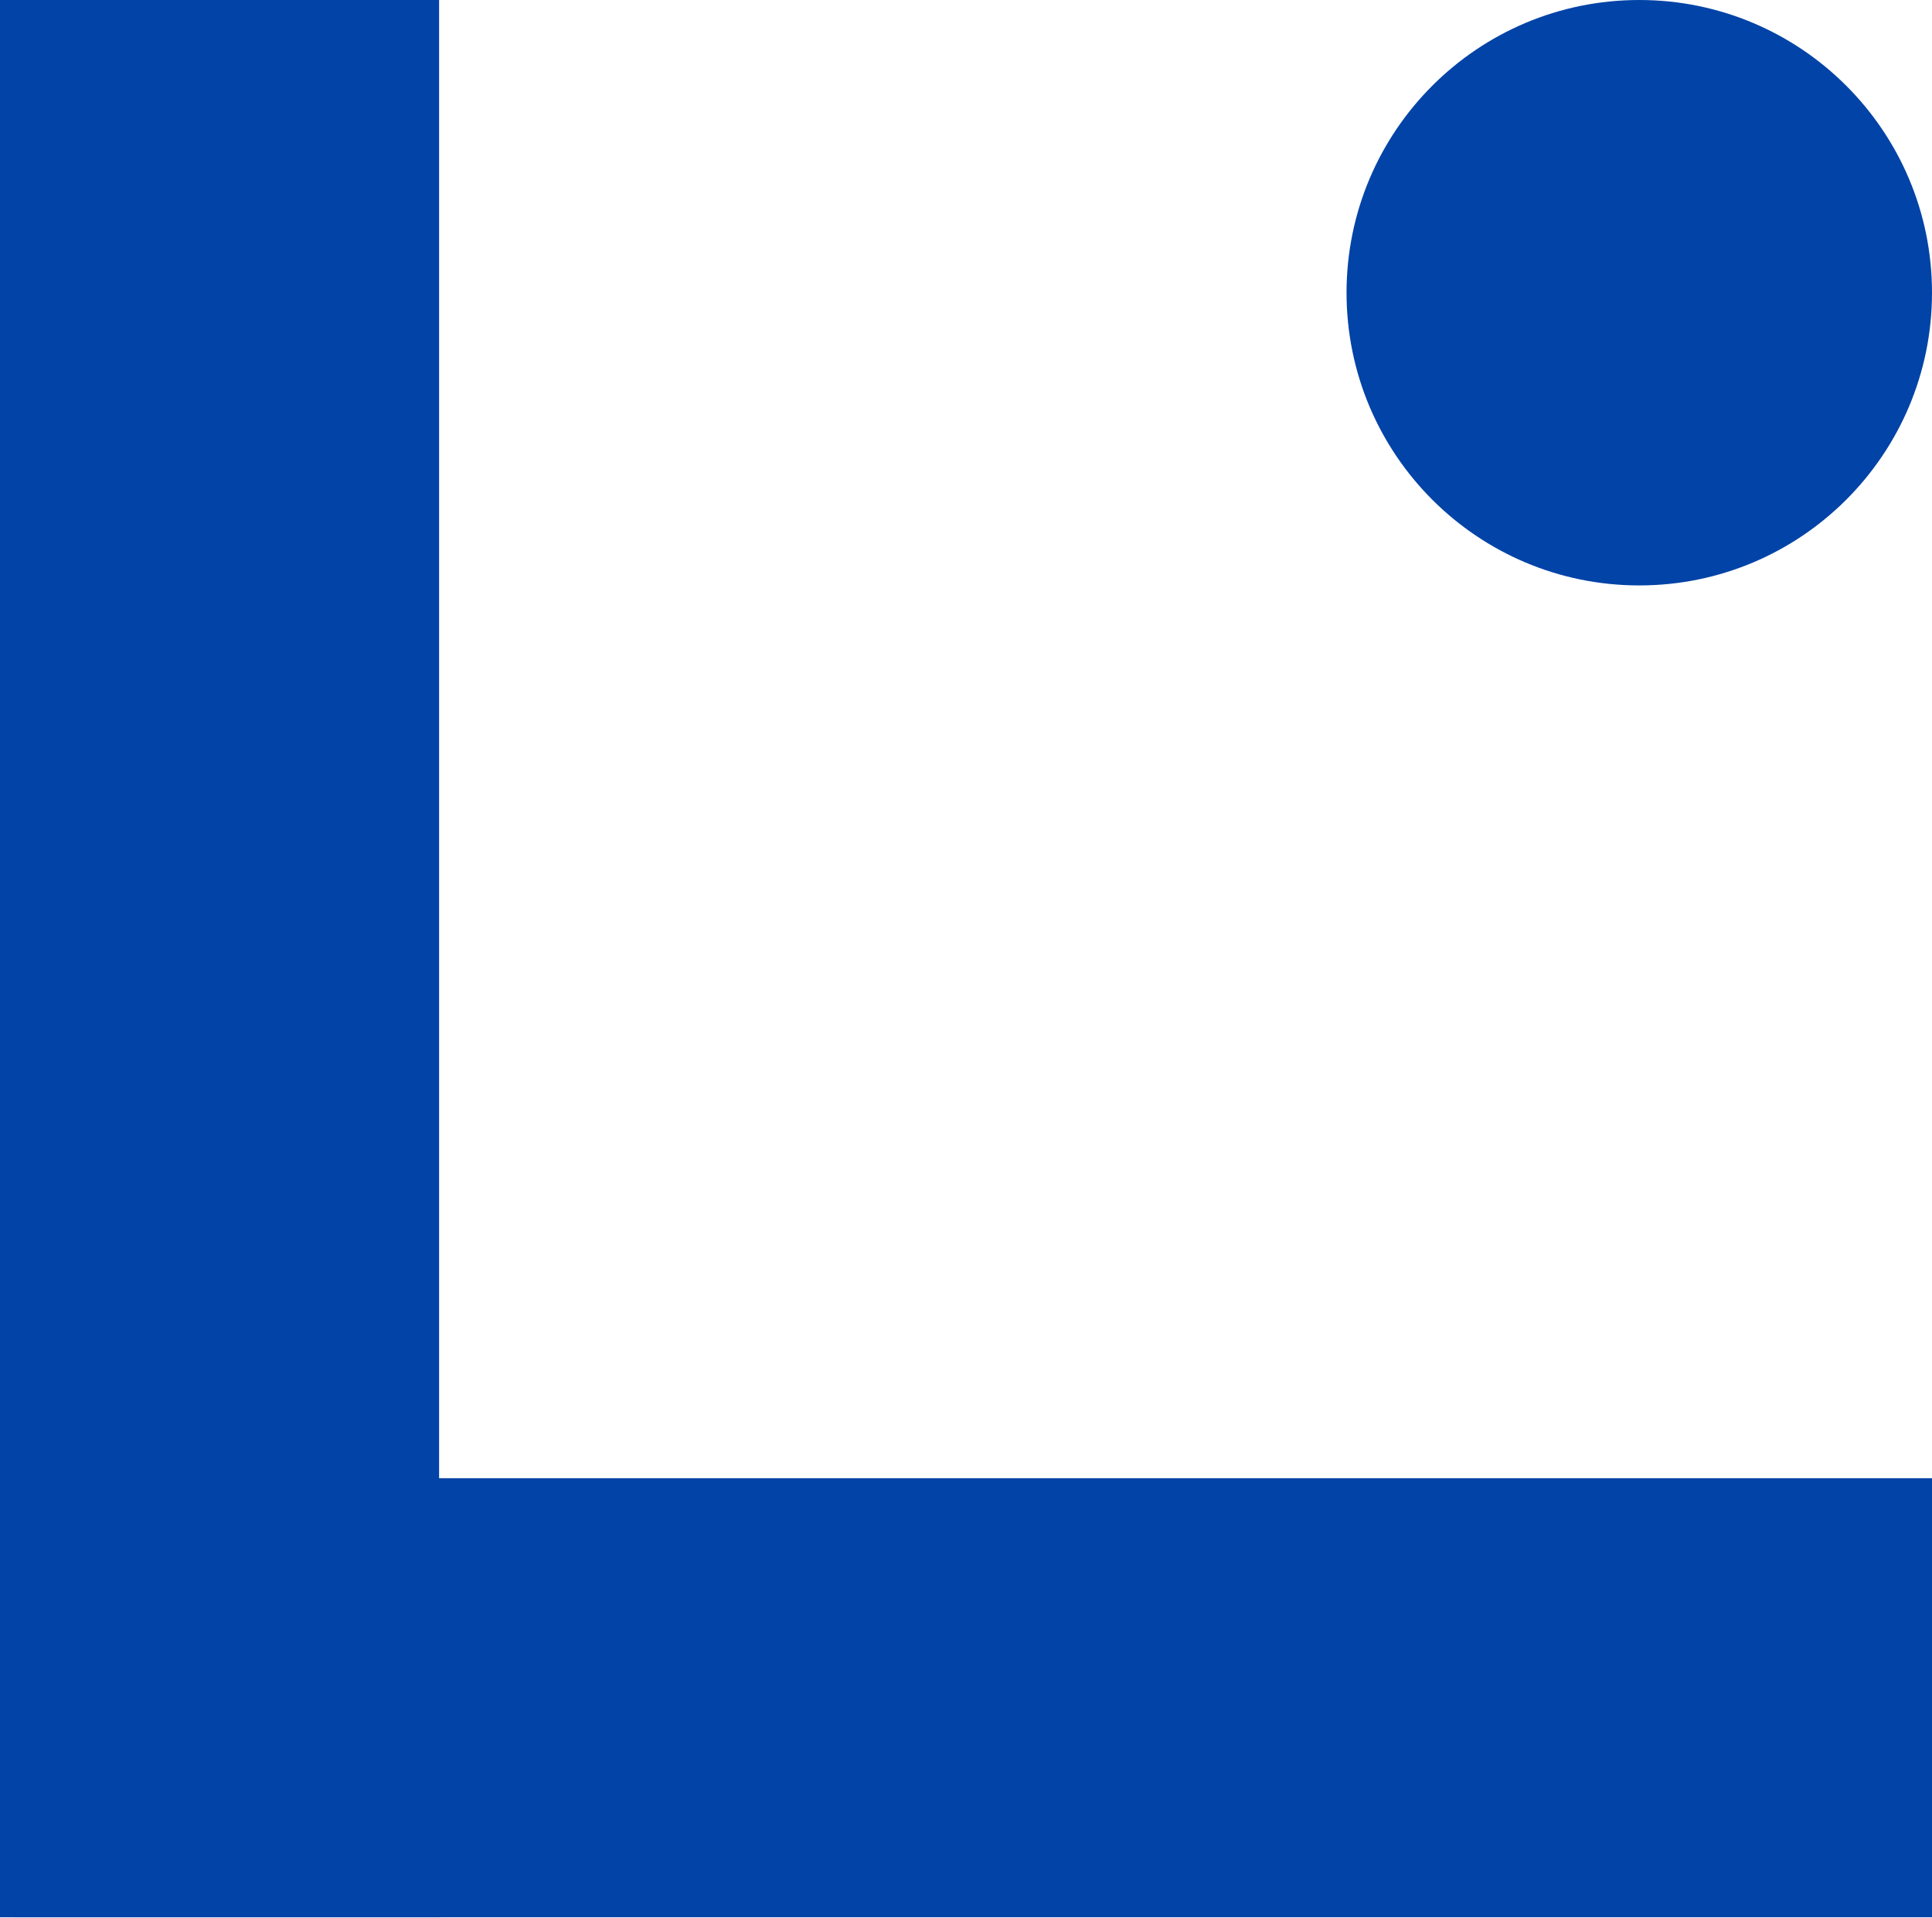
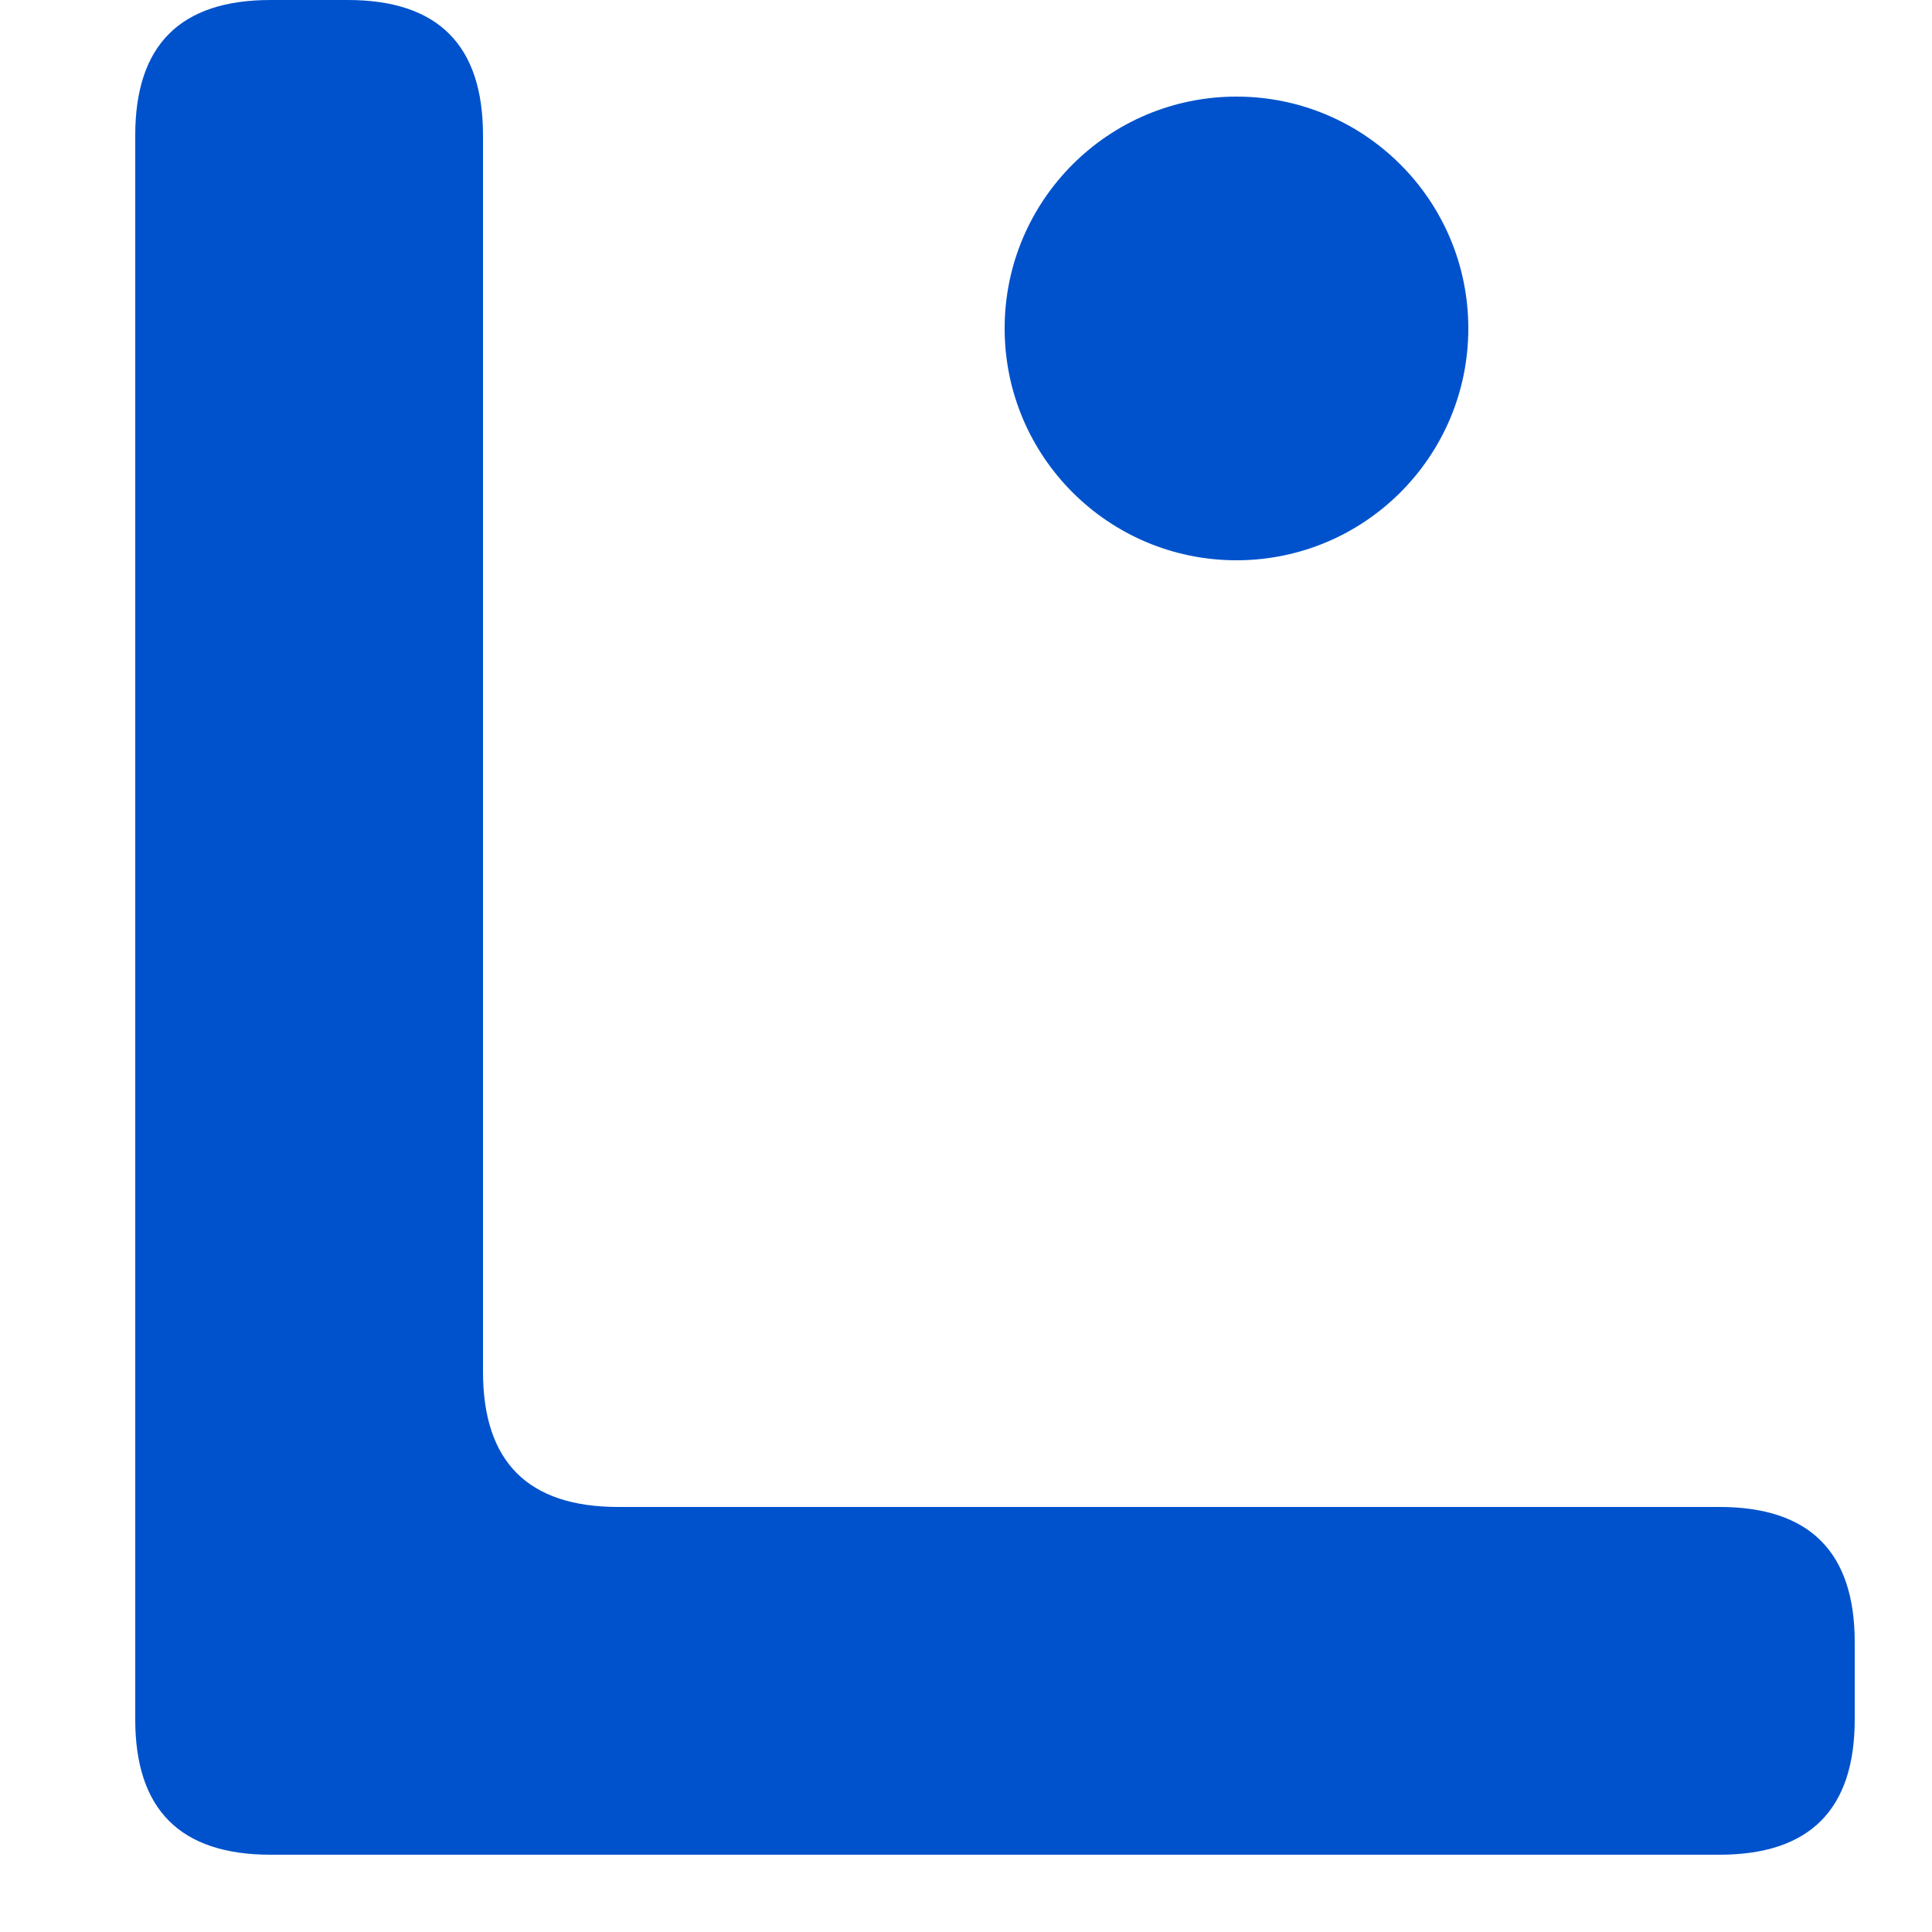
- <svg xmlns="http://www.w3.org/2000/svg" width="132" height="131" viewBox="0 0 132 131" fill="none">
-   <rect width="30" height="131" fill="#0143A7" />
-   <rect x="1" y="131" width="30" height="131" transform="rotate(-90 1 131)" fill="#0143A7" />
-   <circle cx="112" cy="20" r="20" fill="#0143A7" />
+ <svg xmlns="http://www.w3.org/2000/svg" viewBox="0 0 100 100" fill="none">
+   <path d="M14 0H18Q25 0 25 7V71Q25 78 32 78H89Q96 78 96 85V89Q96 96 89 96H14Q7 96 7 89V7Q7 0 14 0Z" fill="#0052cc" />
+   <circle cx="64" cy="17" r="12" fill="#0052cc" />
</svg>
